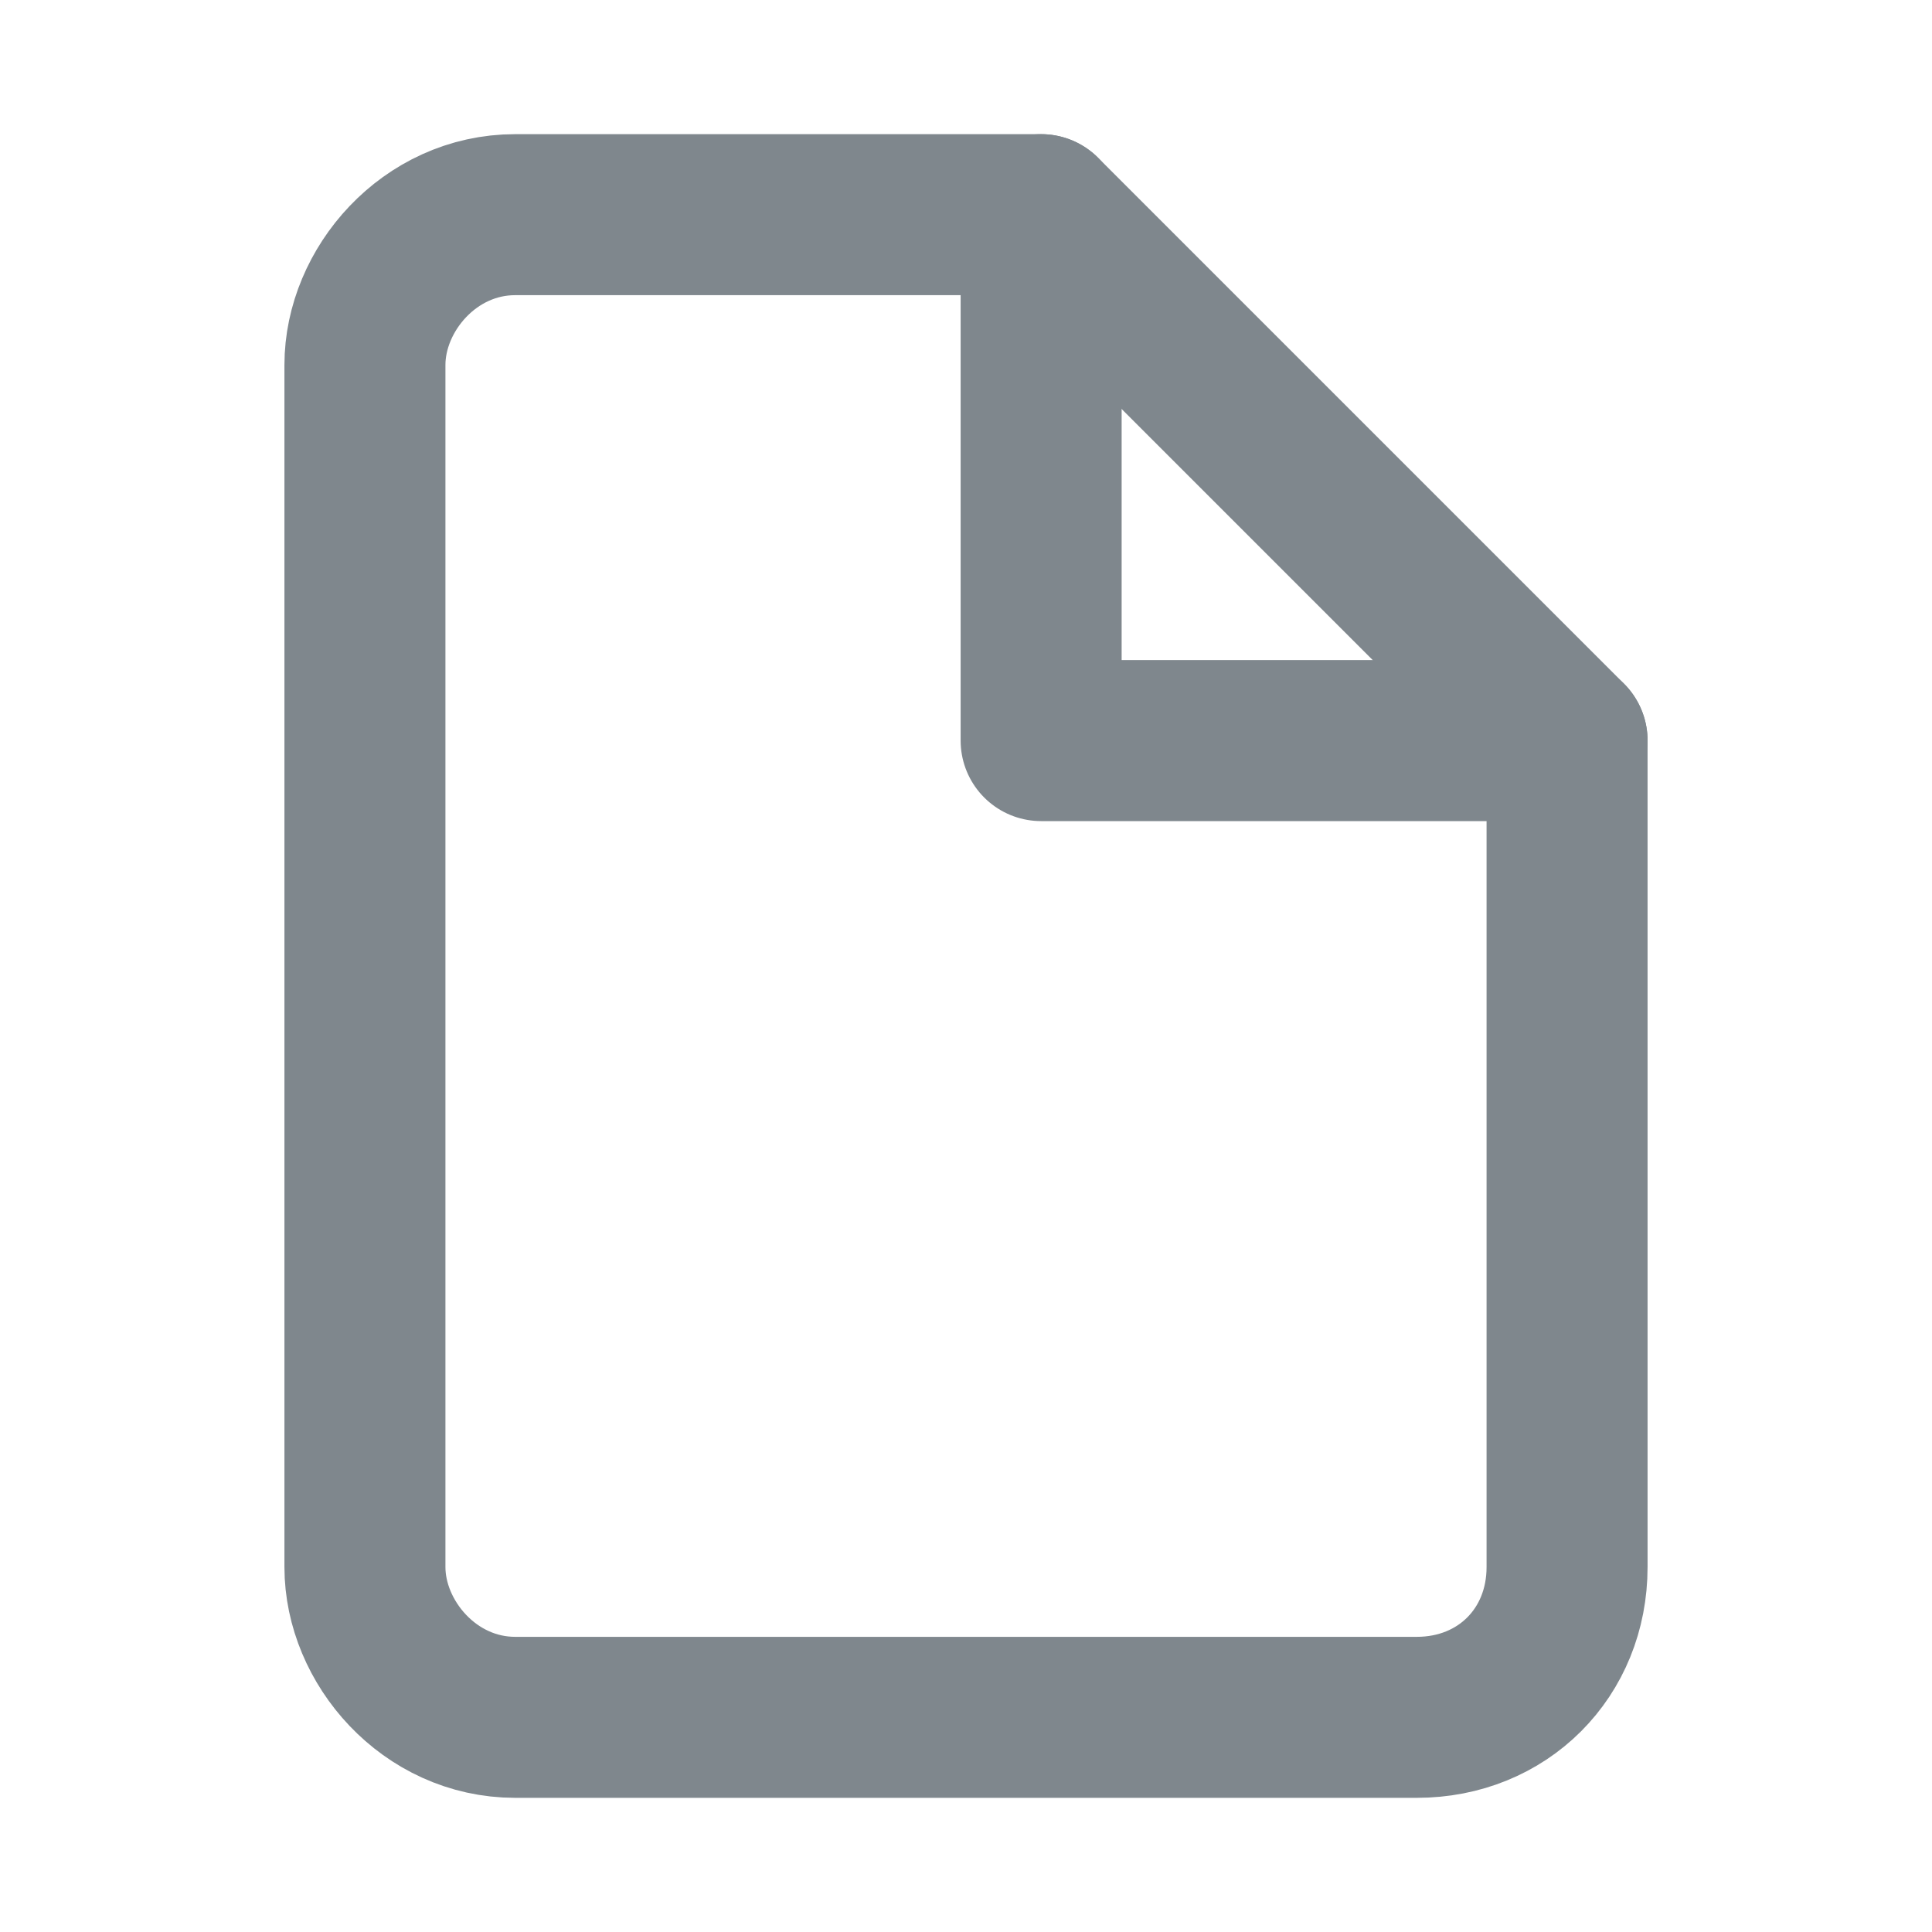
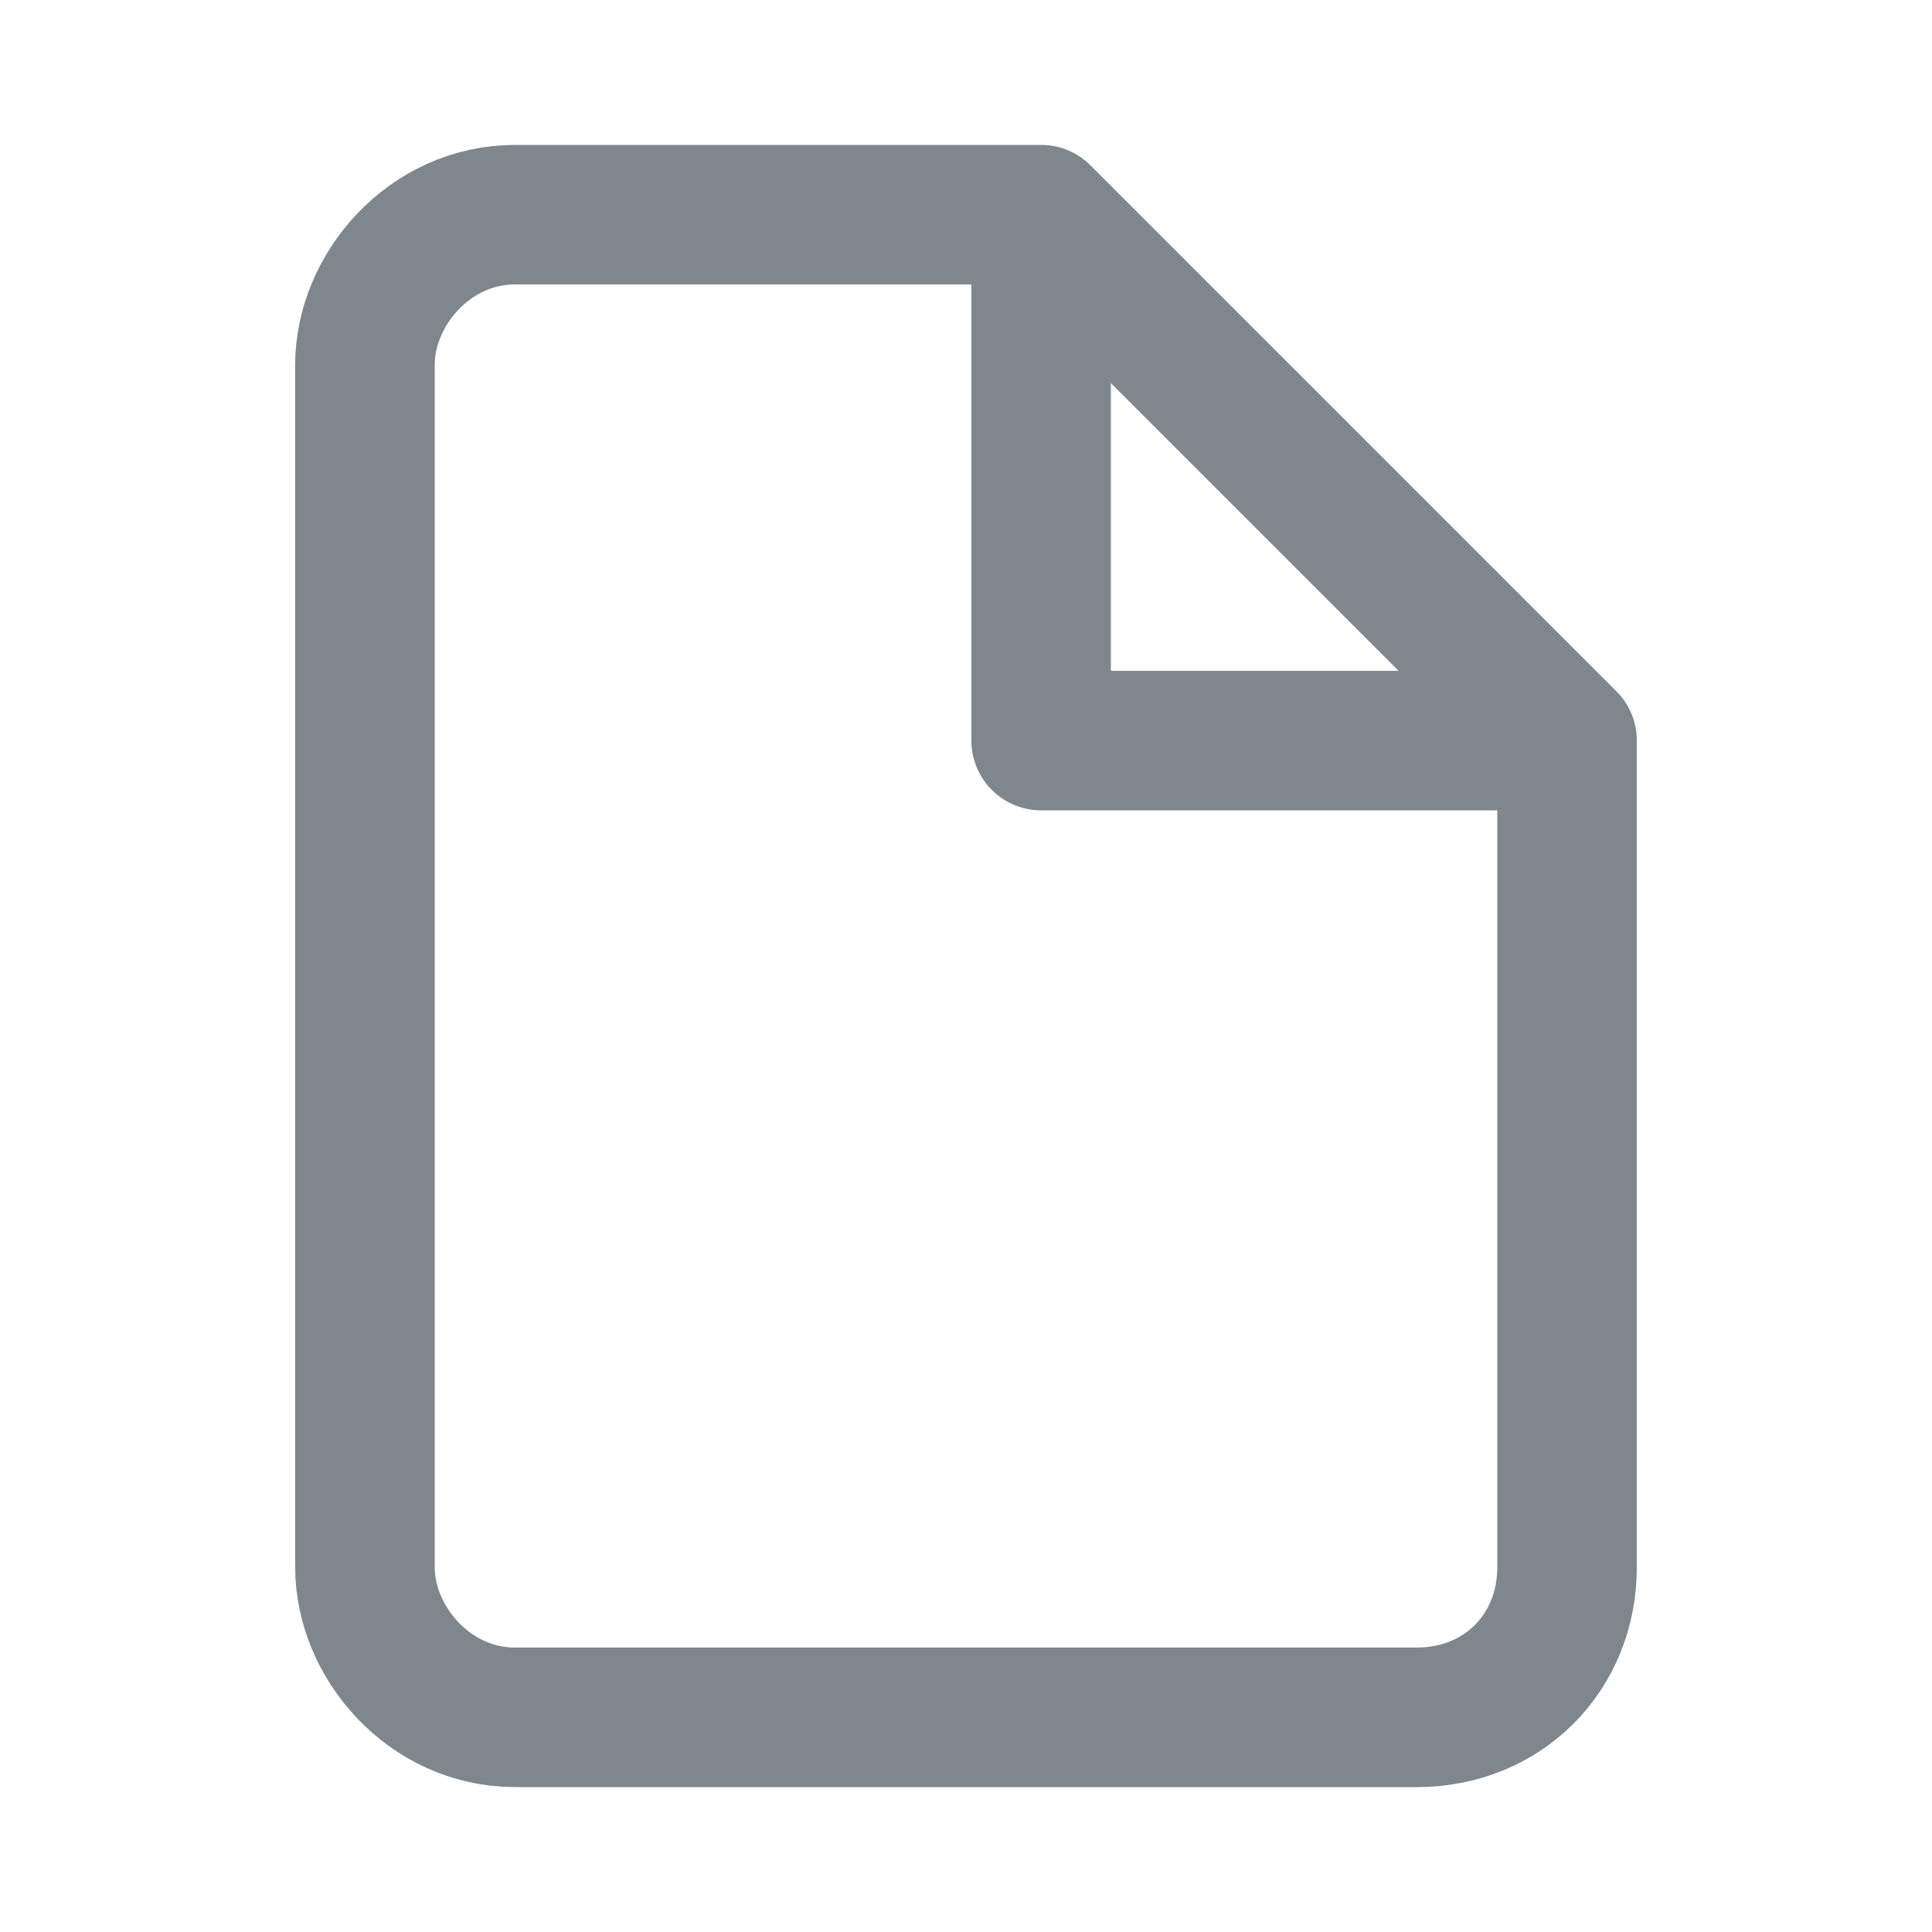
<svg xmlns="http://www.w3.org/2000/svg" version="1.1" id="Ebene_1" x="0px" y="0px" width="18px" height="18px" viewBox="0 0 18 18" style="enable-background:new 0 0 18 18;" xml:space="preserve">
  <style type="text/css">
- 	.st0{fill:none;stroke:#7f878d;stroke-width:1.5;stroke-linecap:round;stroke-linejoin:round;}
+ 	.st0{fill:none;stroke:#7F878D;stroke-width:1.3;stroke-linecap:round;stroke-linejoin:round;}
</style>
  <g>
    <path class="st0" d="M9.7,2H4.8C4,2,3.4,2.7,3.4,3.4v11.2C3.4,15.3,4,16,4.8,16h8.4c0.8,0,1.4-0.6,1.4-1.4V6.9L9.7,2z" />
-     <polyline class="st0" points="9.7,2 9.7,6.9 14.6,6.9  " />
+     <polyline class="st0" points="9.7,2.2 9.7,6.9 14.4,6.9  " />
  </g>
</svg>
